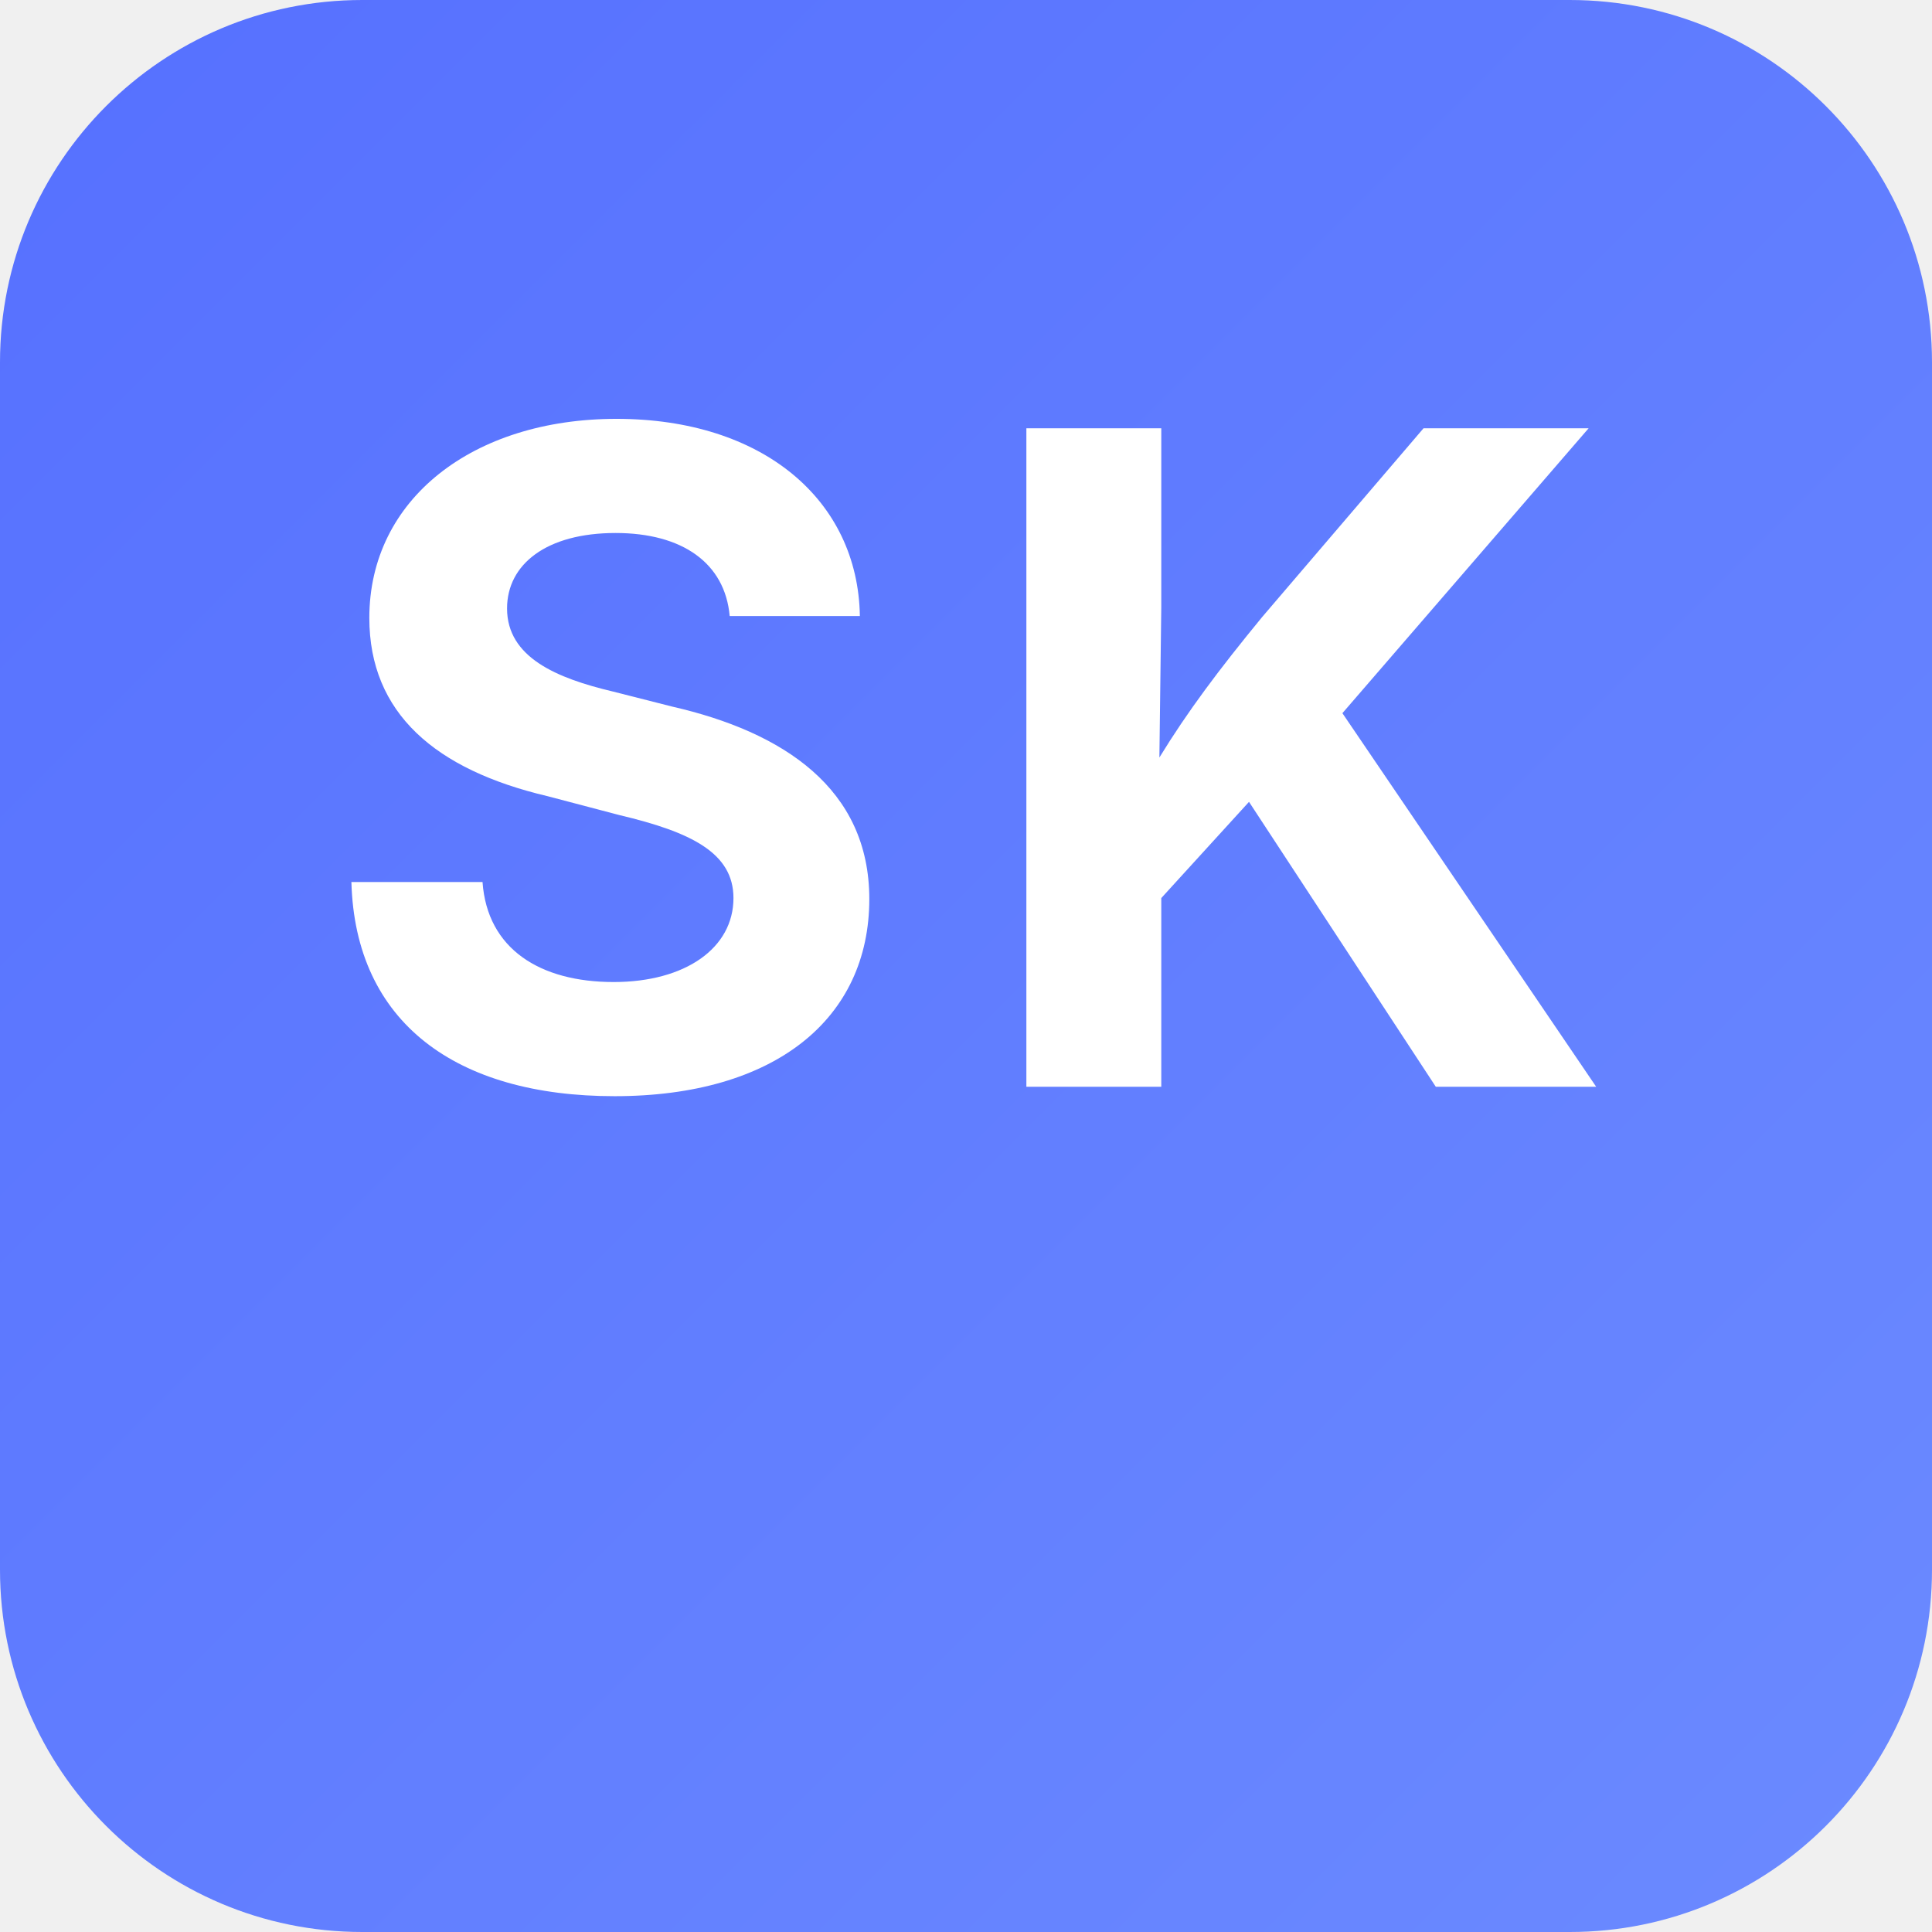
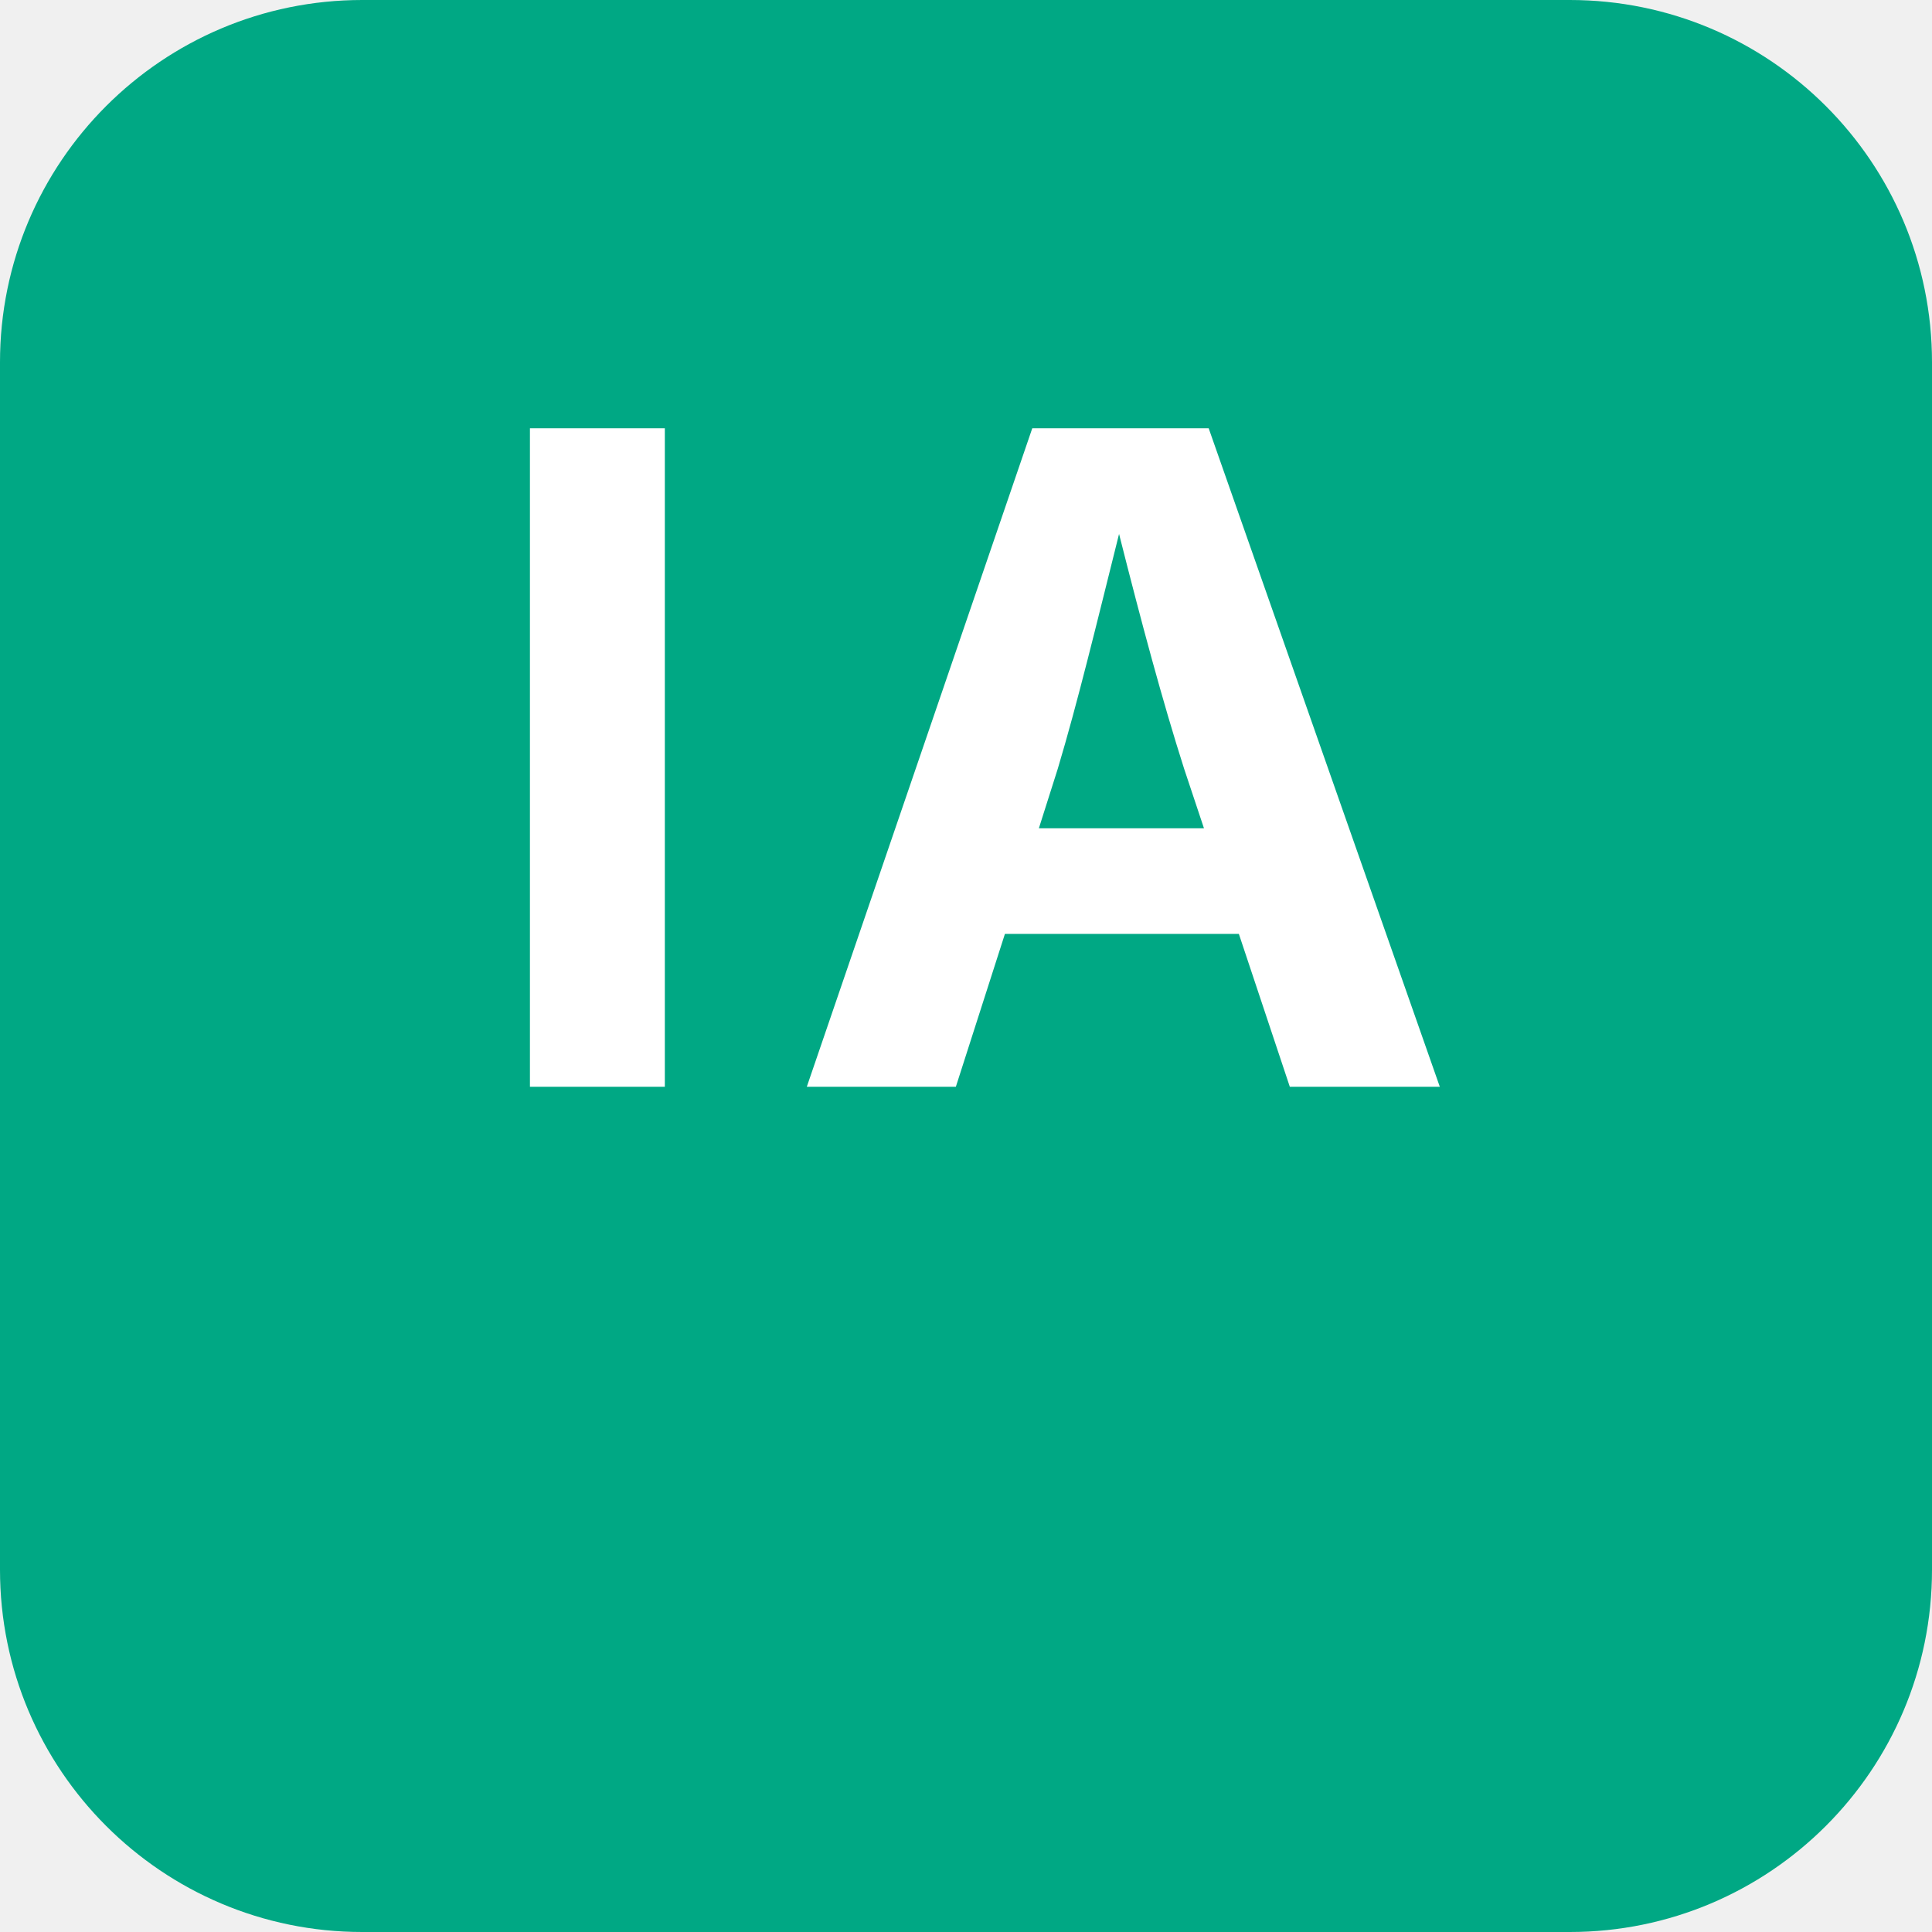
<svg xmlns="http://www.w3.org/2000/svg" width="32" height="32" viewBox="0 0 32 32" fill="none">
-   <rect width="32" height="32" rx="6" fill="url(#gradient)" />
+   <rect width="32" height="32" rx="6" fill="#00A884" />
  <text x="16" y="18" font-family="system-ui, -apple-system, sans-serif" font-size="15" font-weight="700" letter-spacing="1" fill="white" text-anchor="middle">
-     SK
+     IA
  </text>
-   <defs>
-     <linearGradient id="gradient" x1="0" y1="0" x2="32" y2="32" gradientUnits="userSpaceOnUse">
-       <stop offset="0%" stop-color="#5670FF" />
-       <stop offset="100%" stop-color="#6B8AFF" />
-     </linearGradient>
-   </defs>
</svg>
